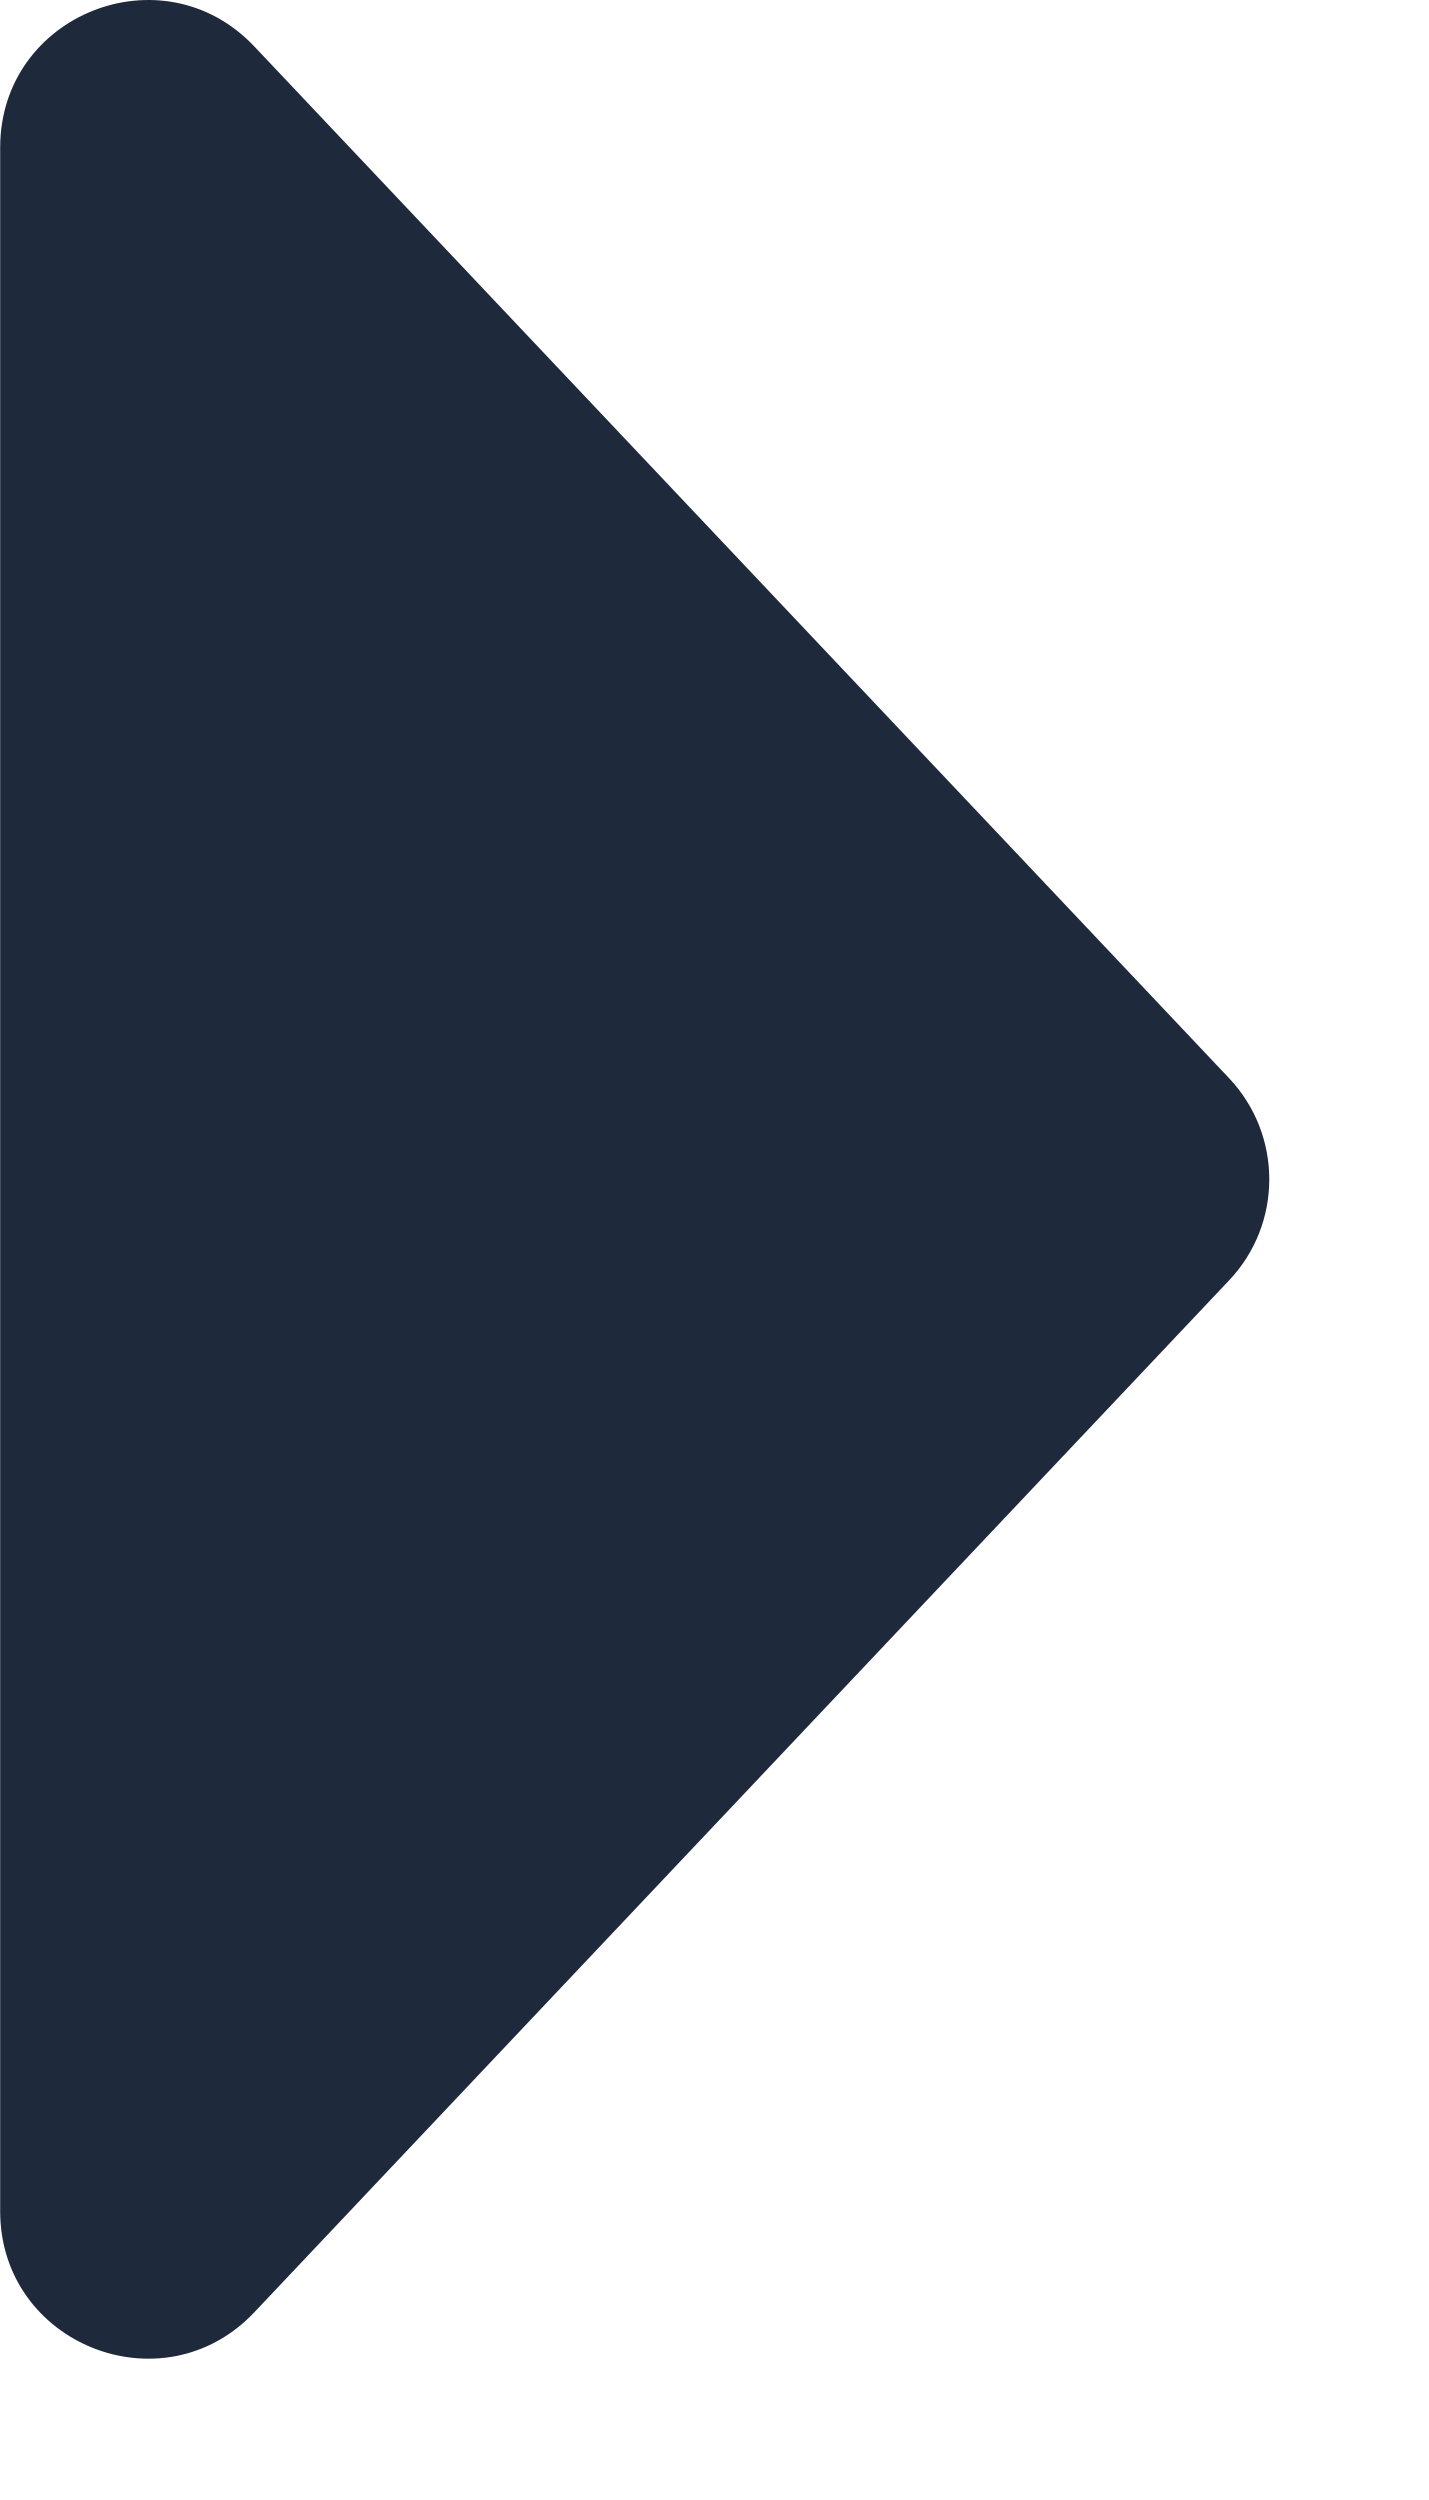
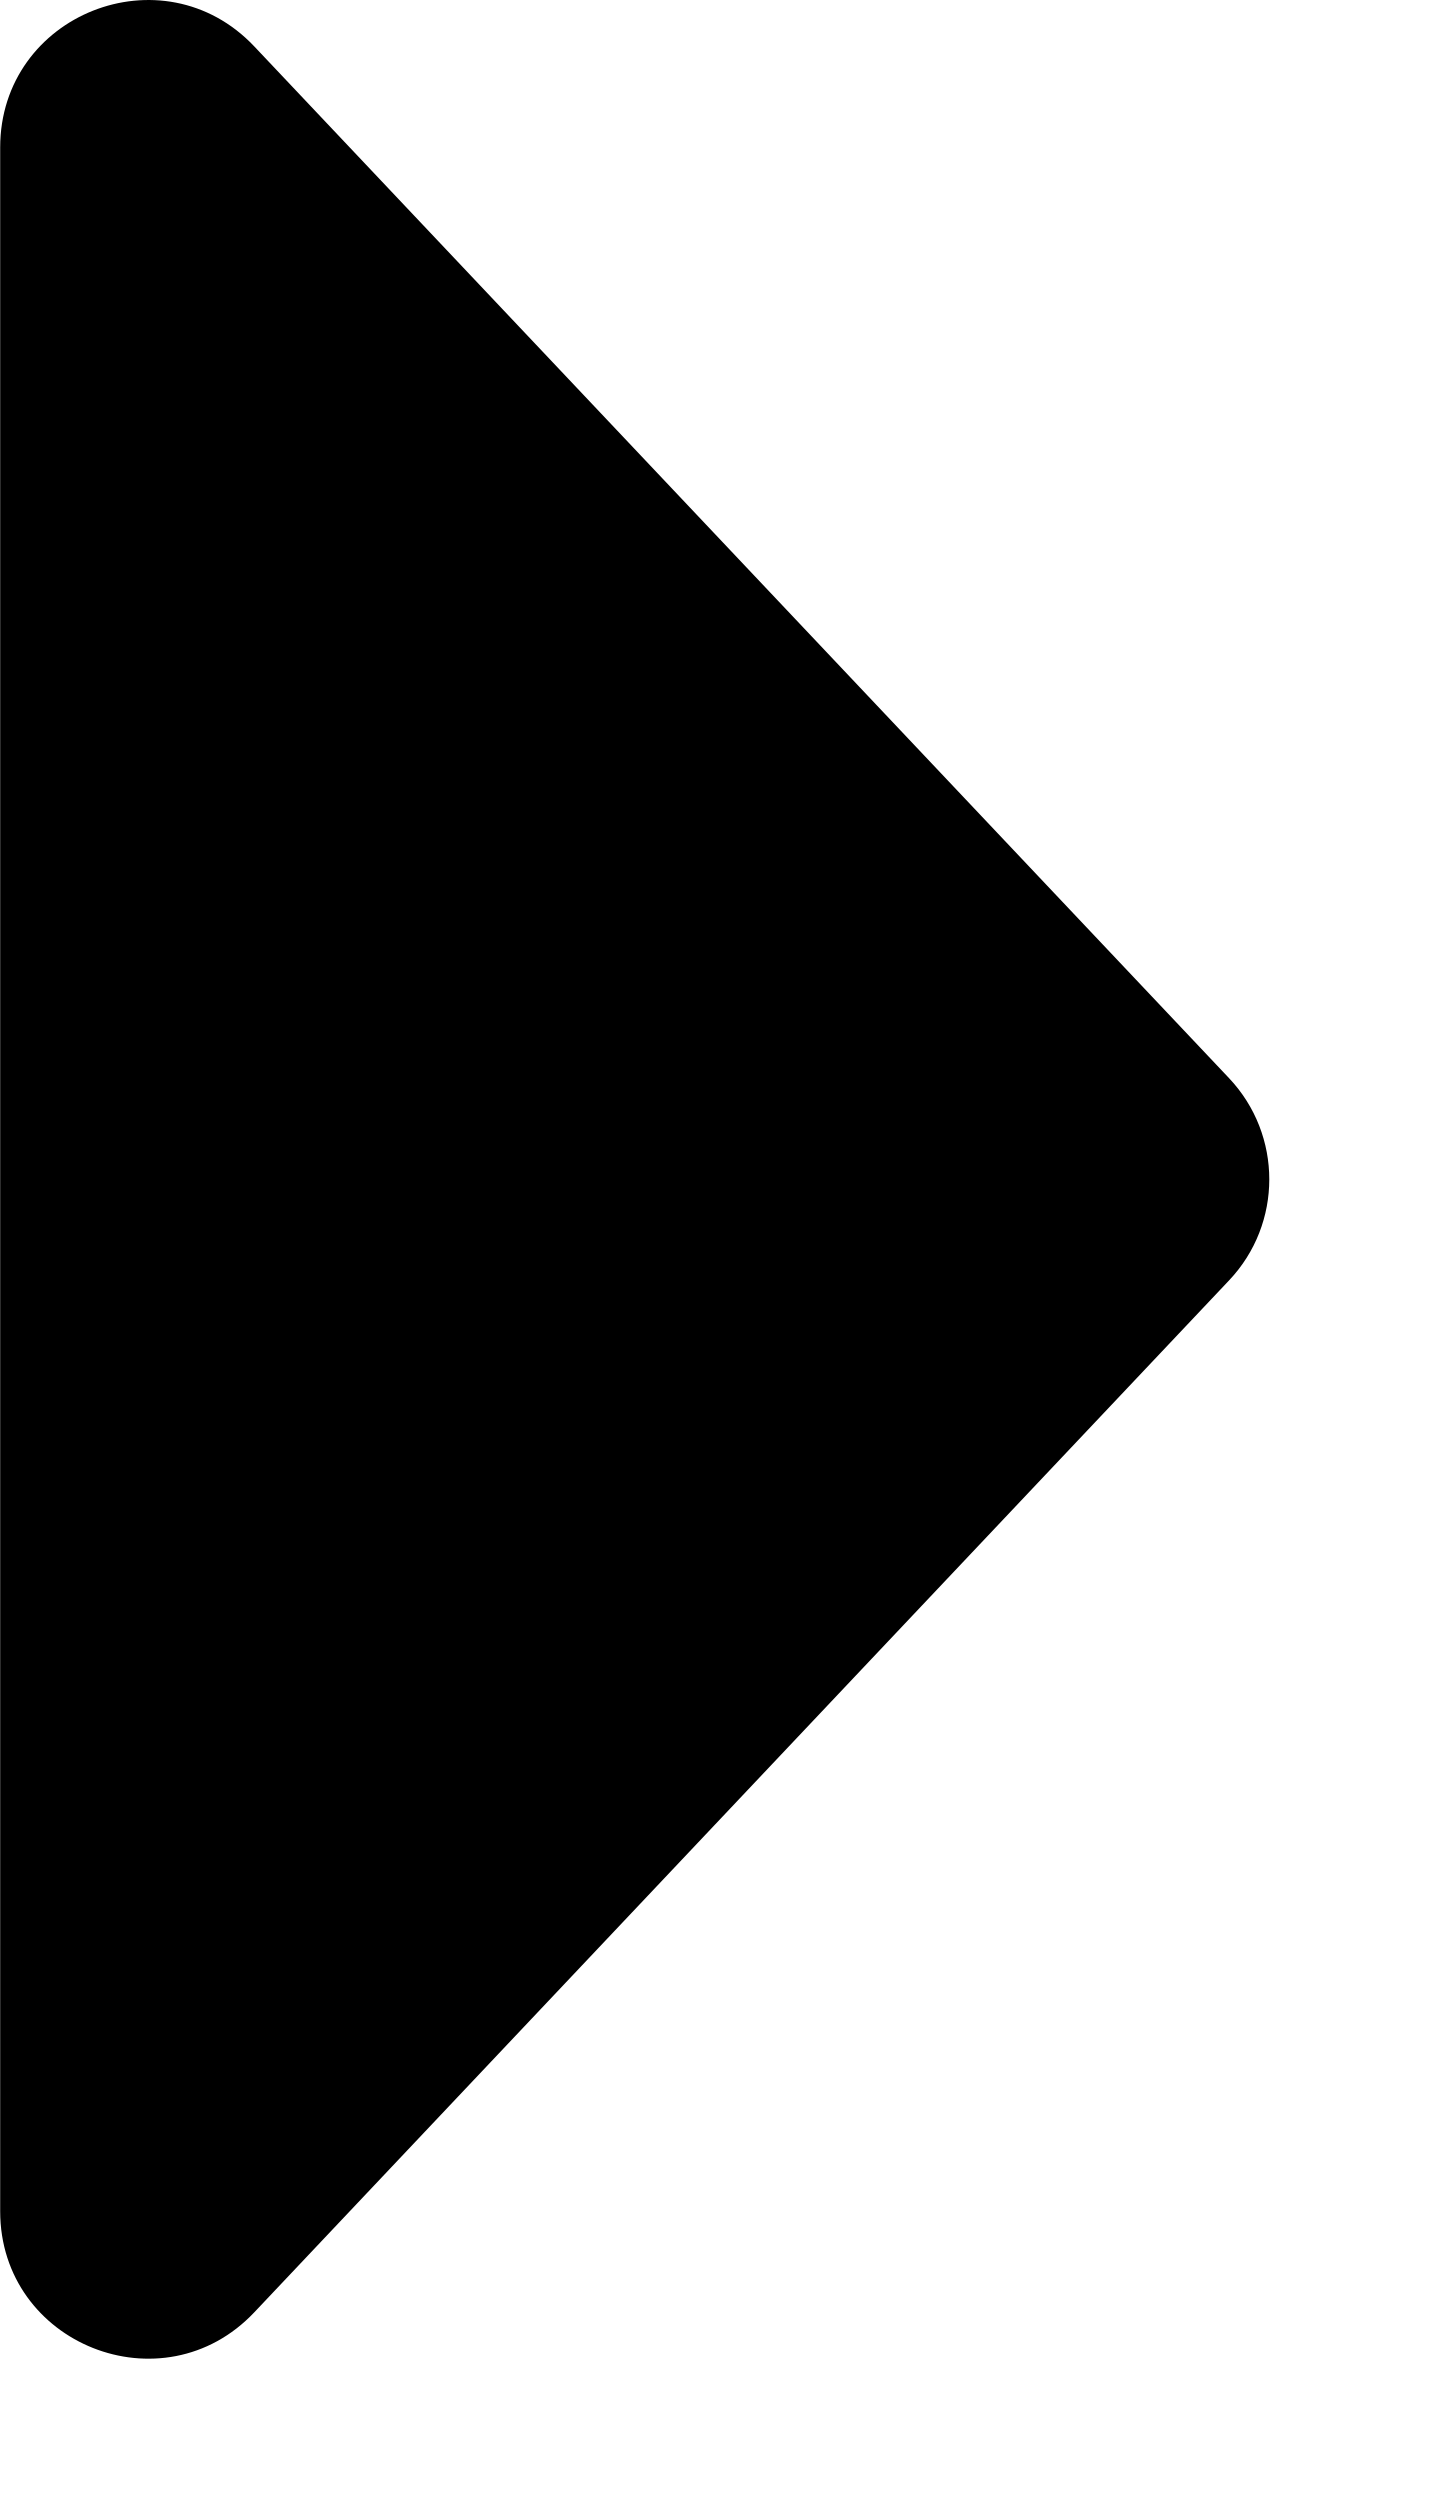
<svg xmlns="http://www.w3.org/2000/svg" width="8" height="14" viewBox="0 0 8 14" fill="none">
-   <path d="M6.883 7.17C7.183 6.853 7.183 6.356 6.883 6.038L1.424 0.26C0.912 -0.282 0.001 0.08 0.001 0.826L0.001 12.383C0.001 13.128 0.912 13.491 1.424 12.949L6.883 7.17Z" fill="#1E293B" />
+   <path d="M6.883 7.17C7.183 6.853 7.183 6.356 6.883 6.038L1.424 0.26C0.912 -0.282 0.001 0.08 0.001 0.826L0.001 12.383C0.001 13.128 0.912 13.491 1.424 12.949L6.883 7.17Z" fill="currentColor" />
</svg>
